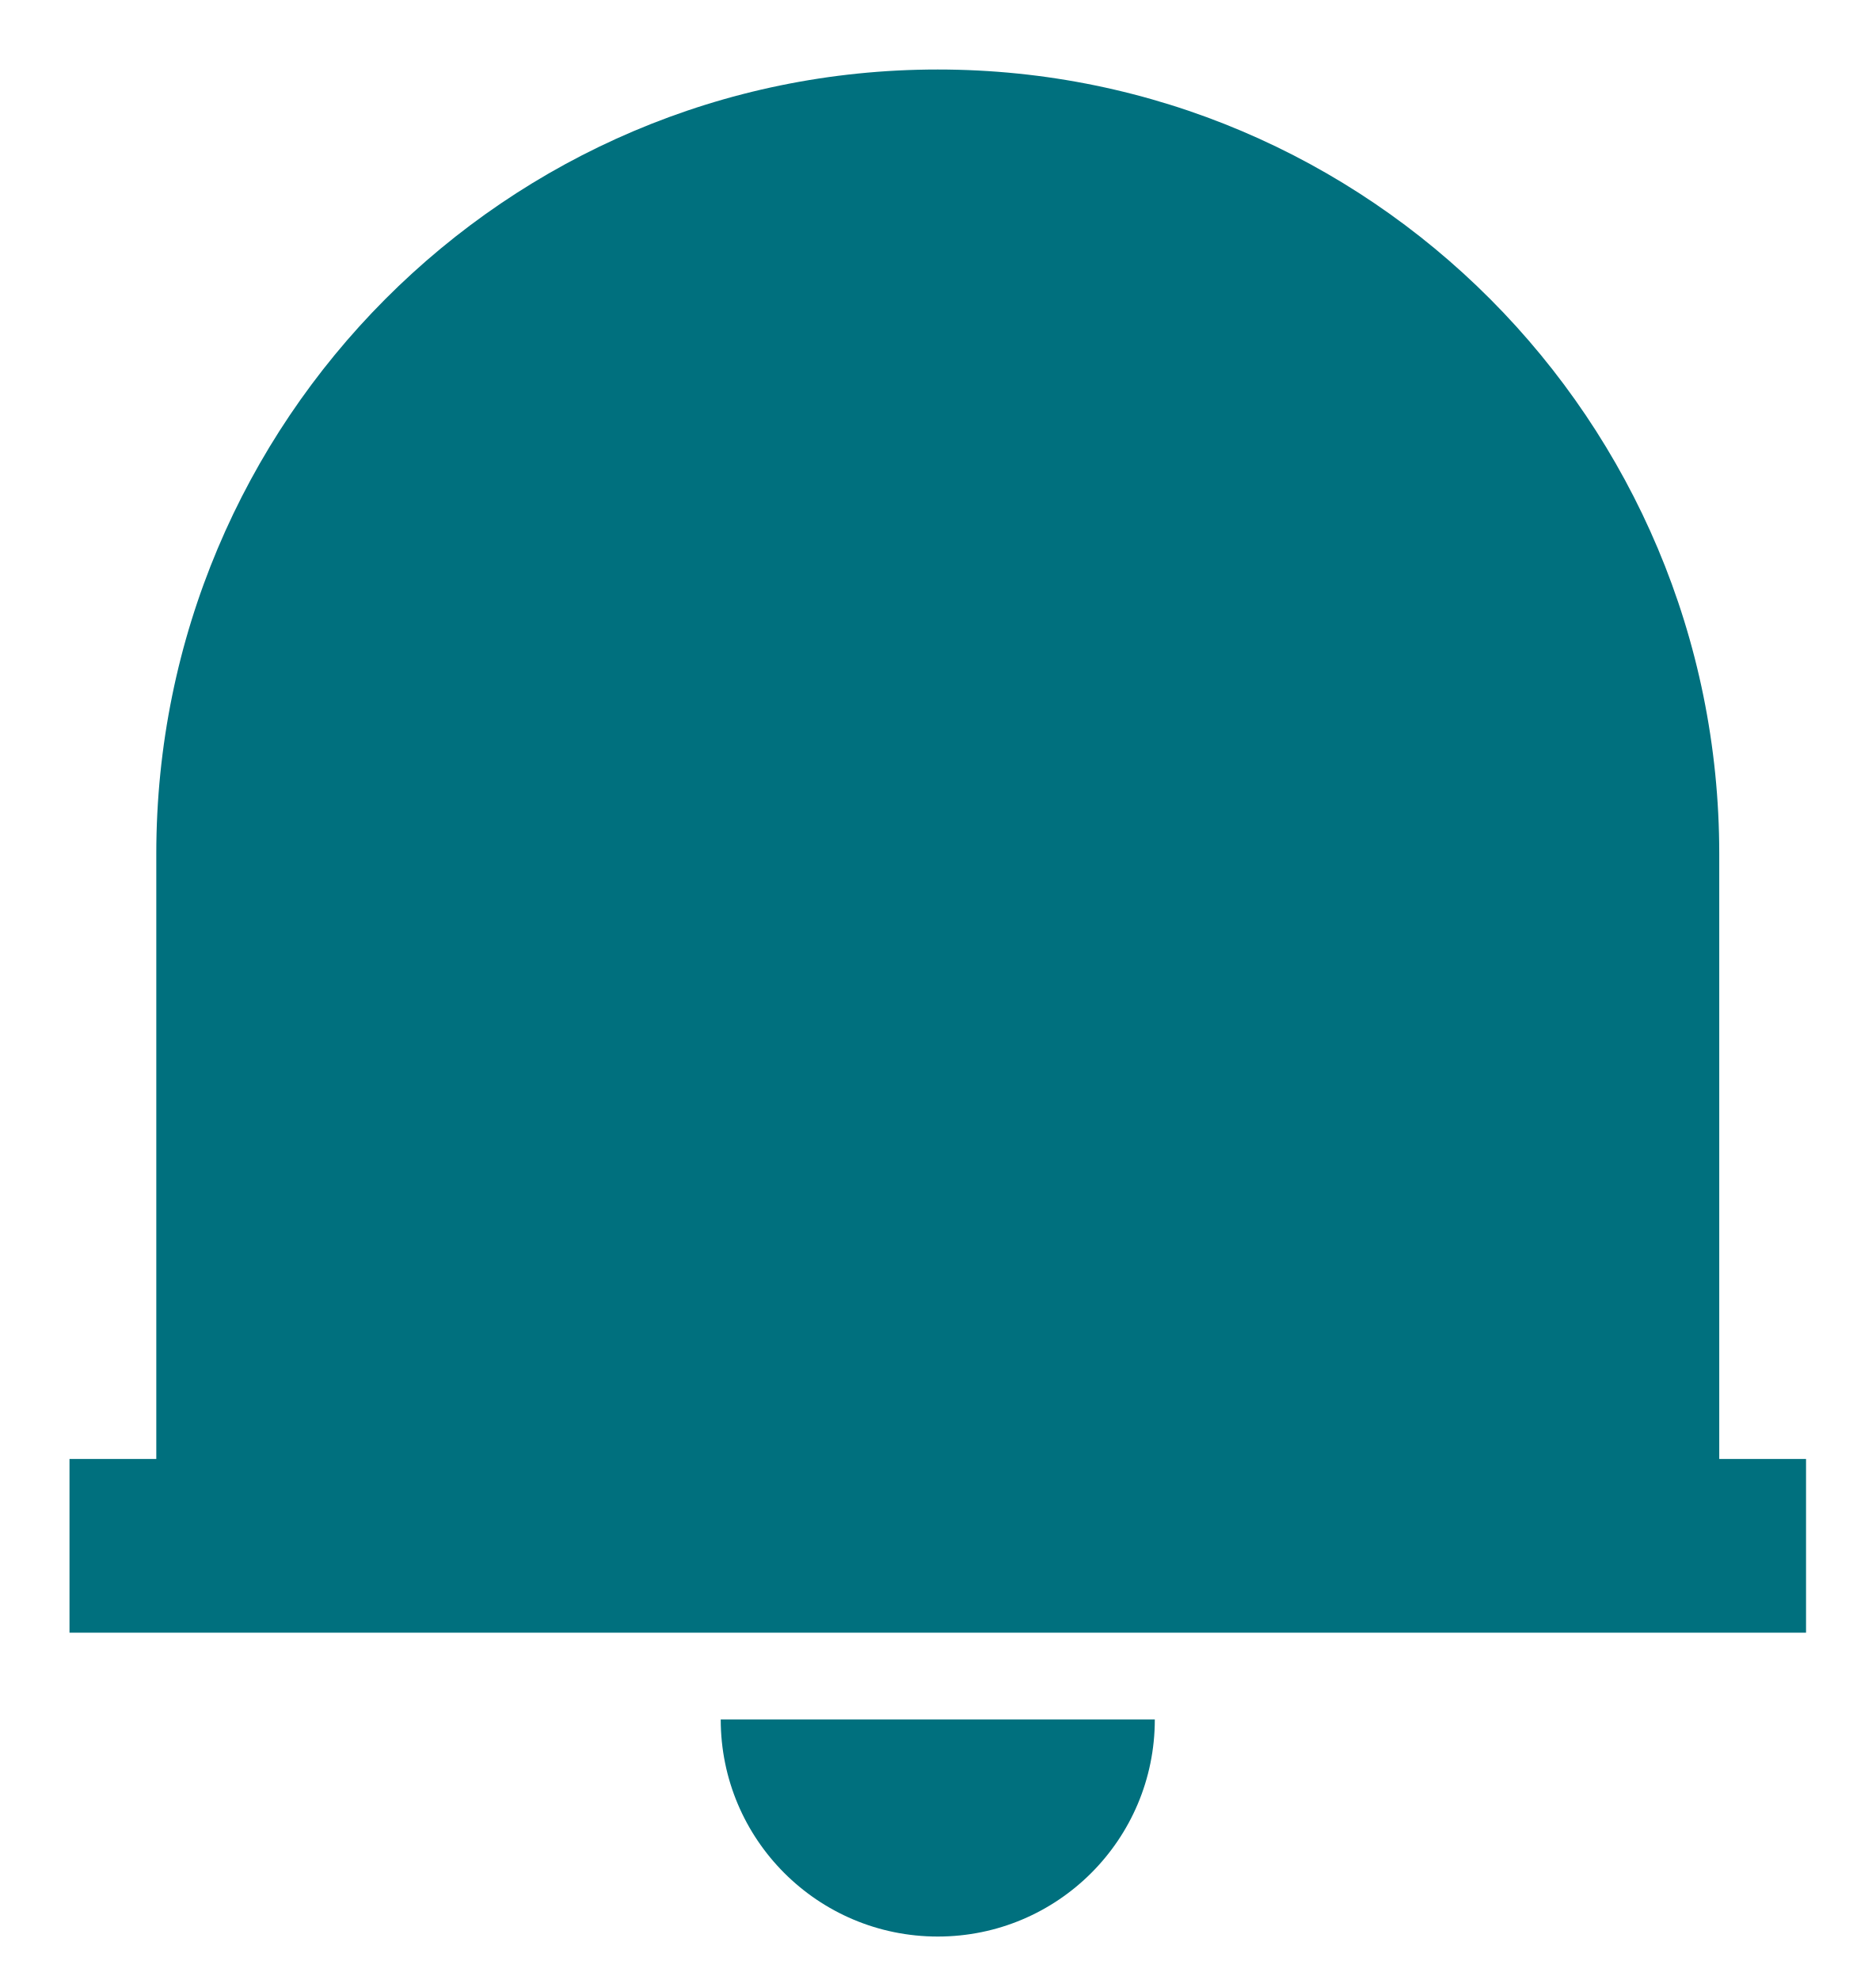
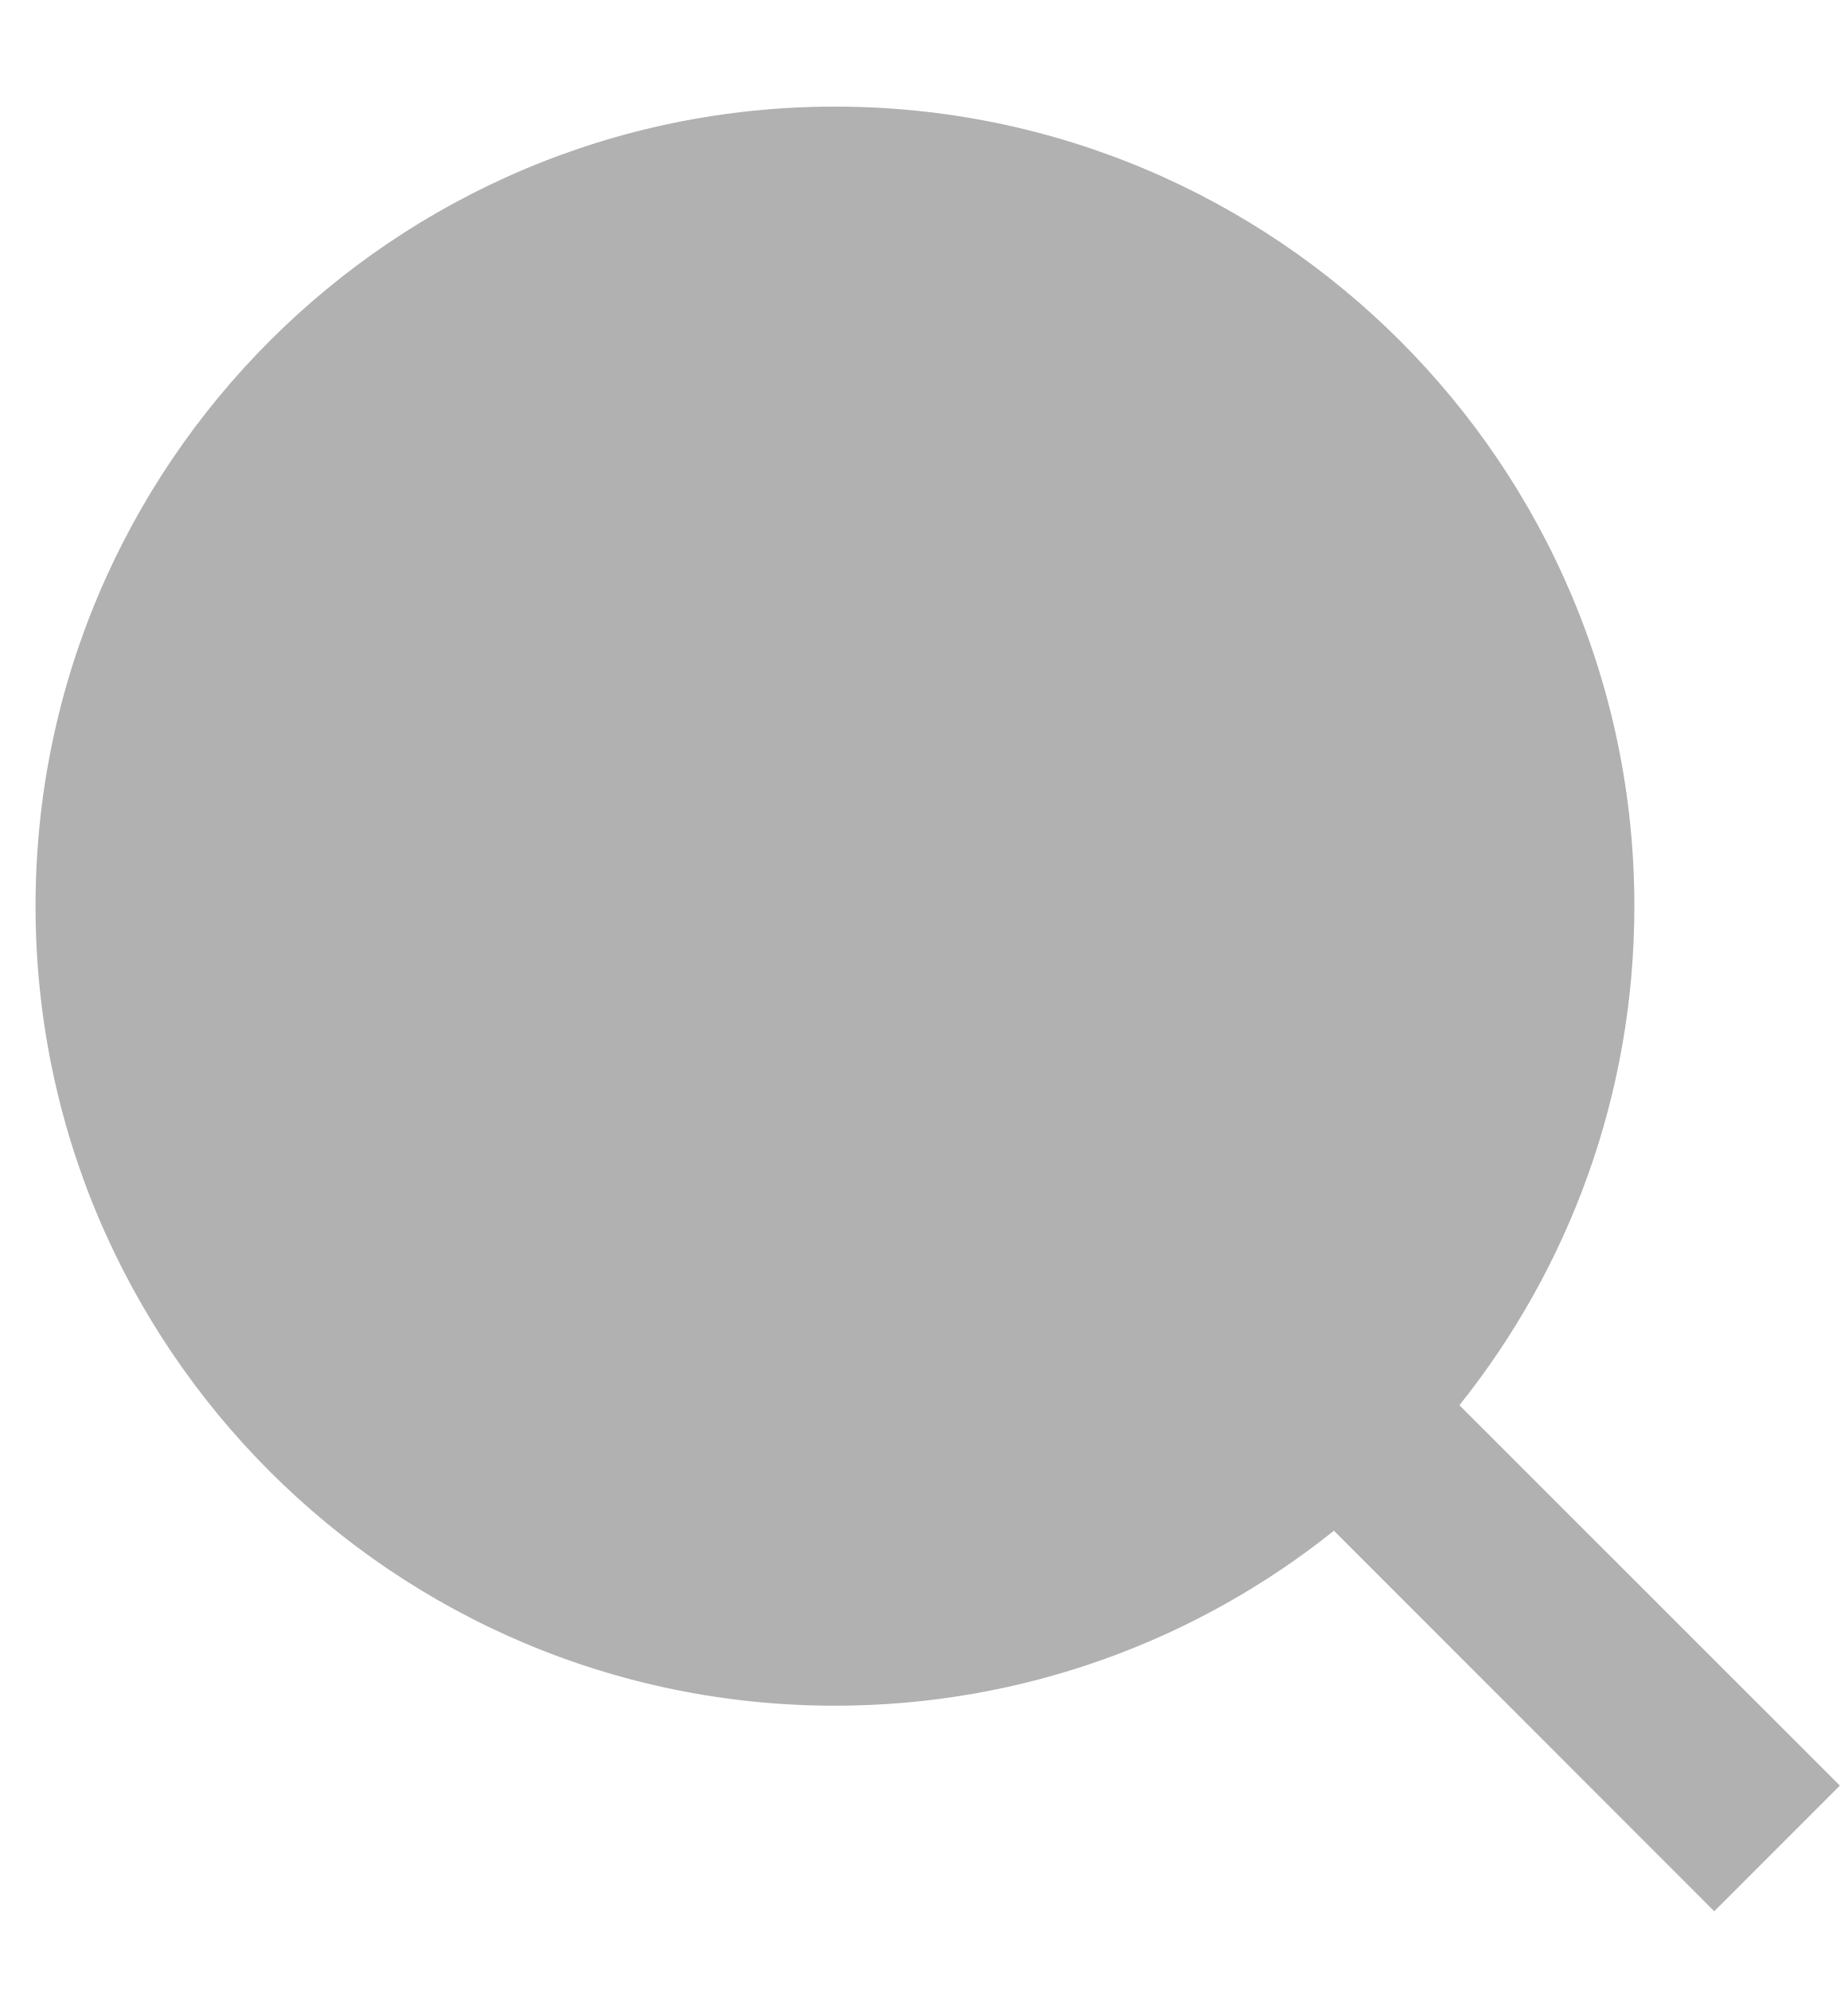
- <svg xmlns="http://www.w3.org/2000/svg" width="18" height="19" viewBox="0 0 18 19" fill="none">
-   <path d="M17.333 15.667H0.667V14H1.5V8.193C1.5 4.036 4.858 0.667 9 0.667C13.142 0.667 16.5 4.036 16.5 8.193V14H17.333V15.667ZM6.917 16.5H11.083C11.083 17.651 10.151 18.583 9 18.583C7.849 18.583 6.917 17.651 6.917 16.5Z" fill="#00707E" />
+ <svg xmlns="http://www.w3.org/2000/svg" width="13" height="14" viewBox="0 0 13 14" fill="none">
+   <path d="M10.269 9.886L12.946 12.562L12.062 13.446L9.386 10.769C8.423 11.539 7.202 12 5.875 12C2.77 12 0.25 9.48 0.25 6.375C0.25 3.27 2.77 0.75 5.875 0.75C8.98 0.75 11.5 3.27 11.5 6.375C11.5 7.702 11.039 8.923 10.269 9.886Z" fill="#B1B1B1" />
</svg>
